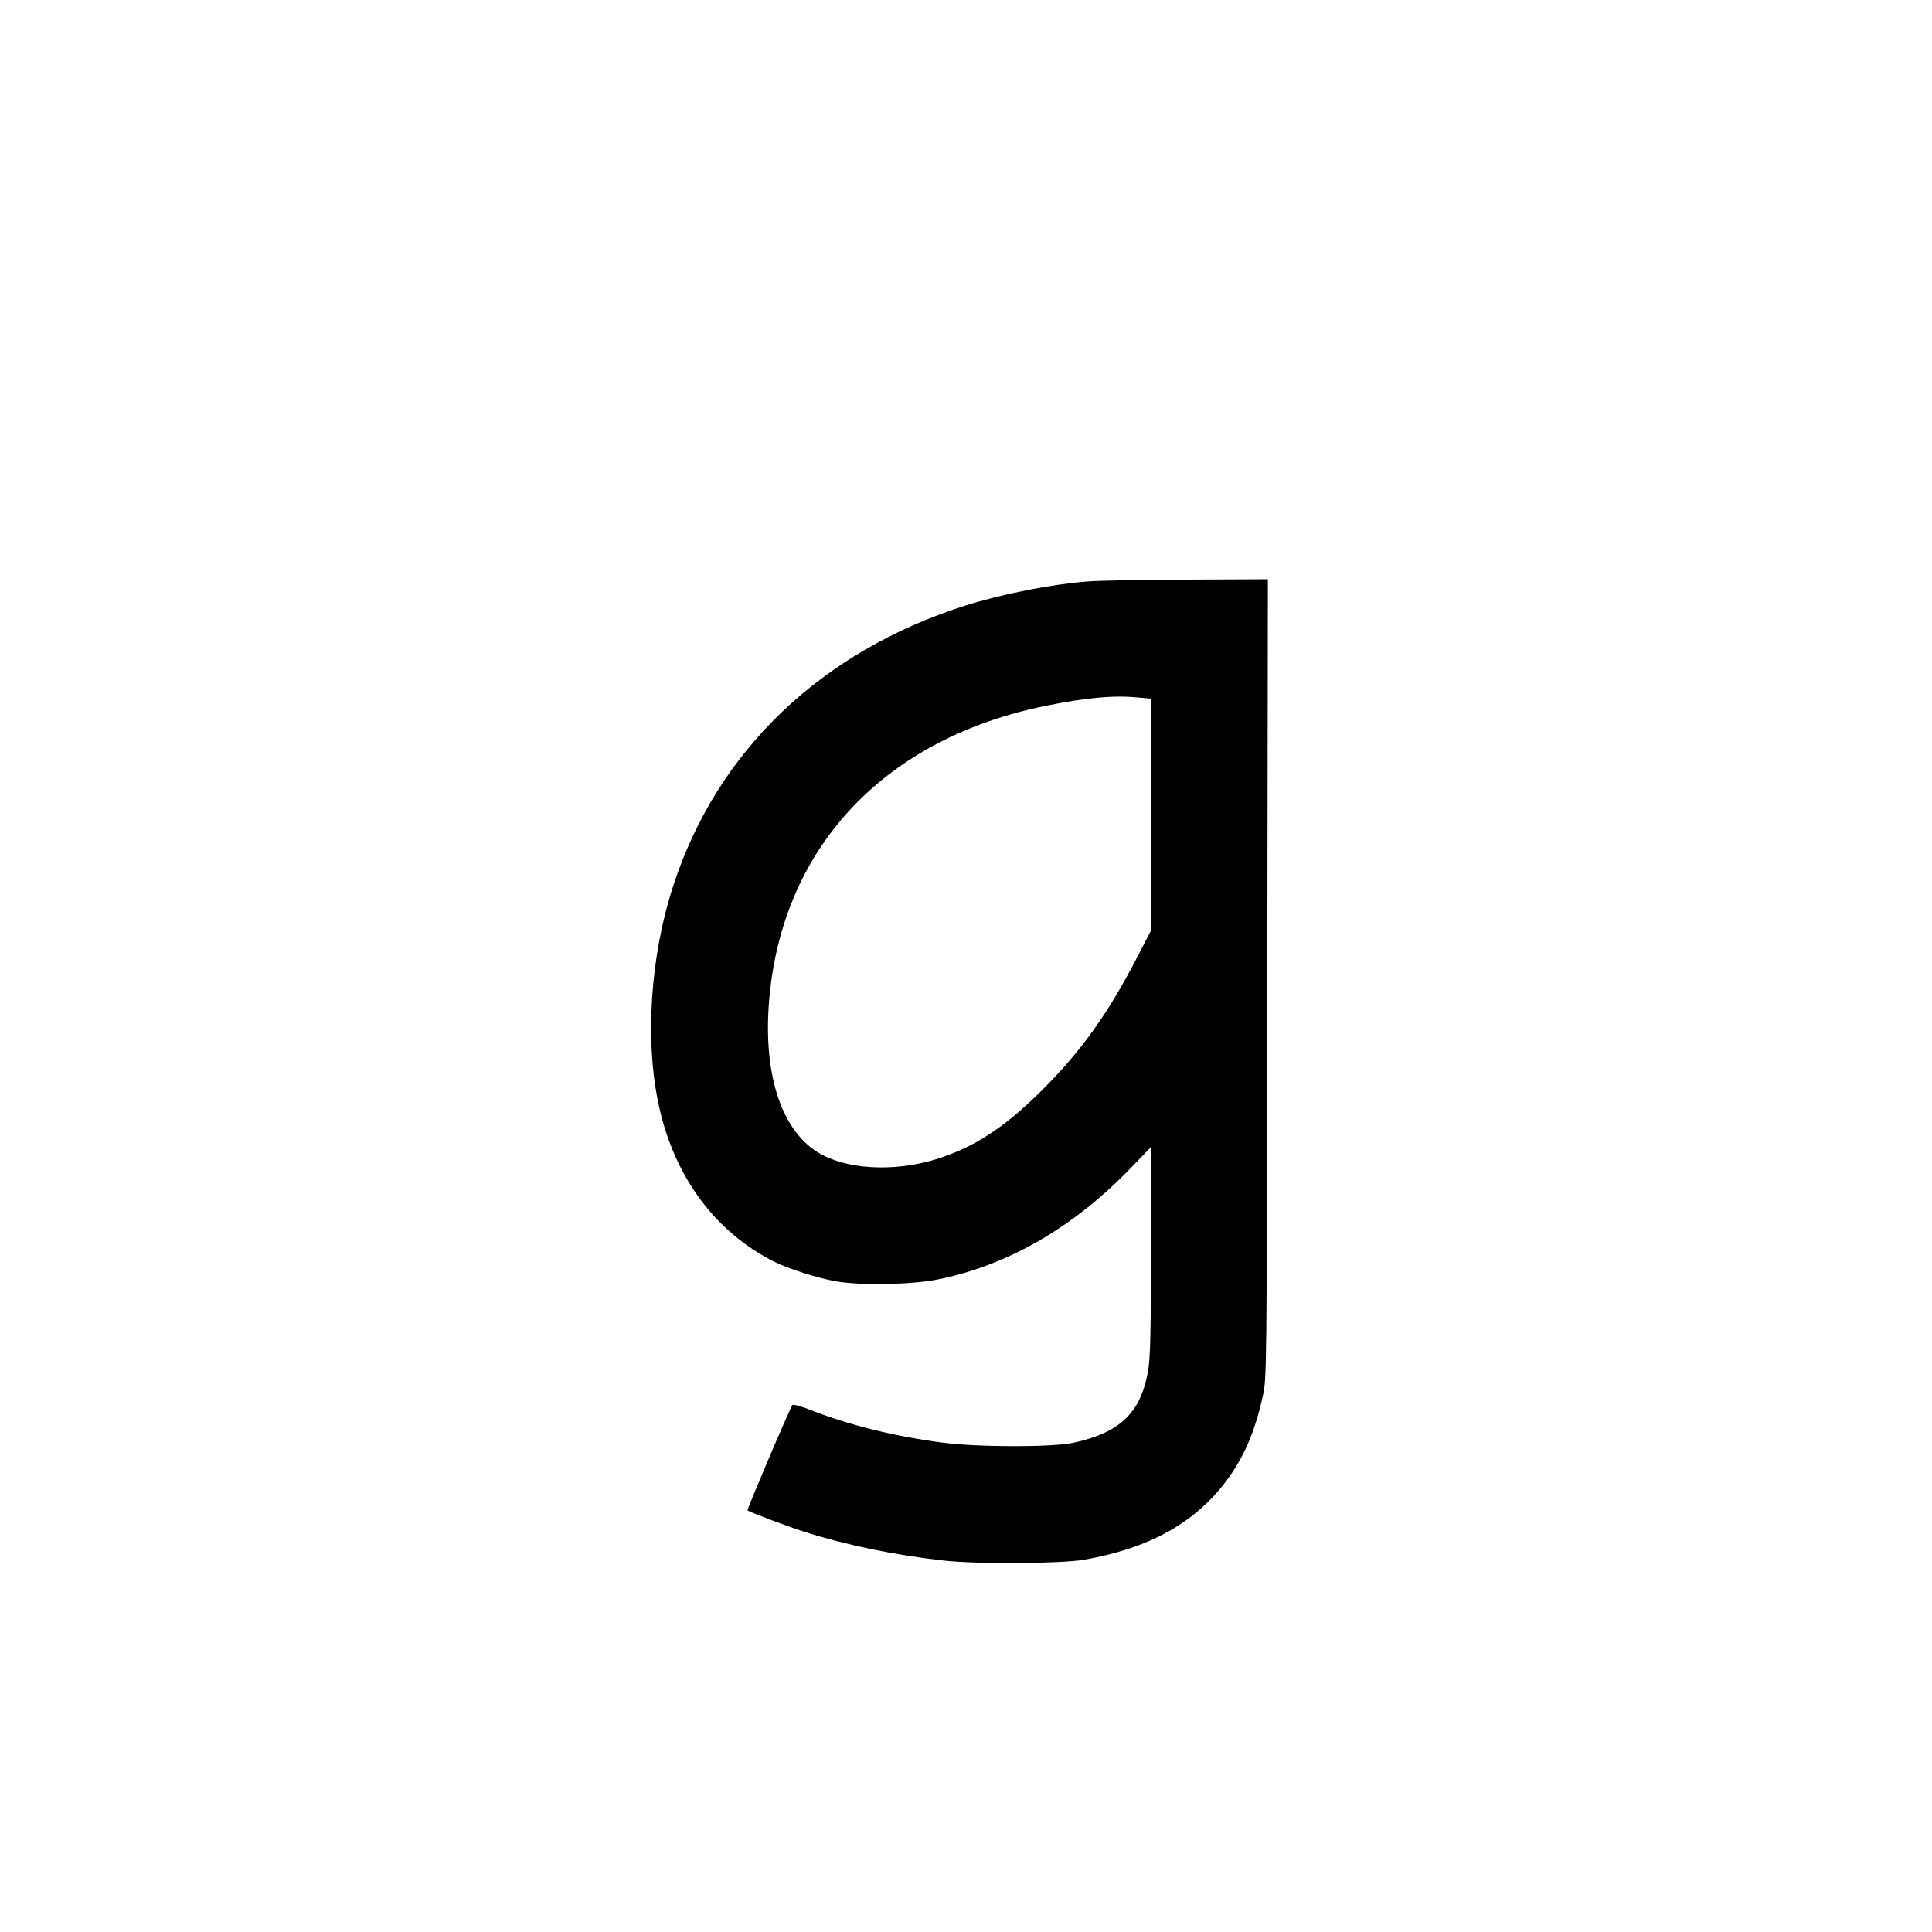
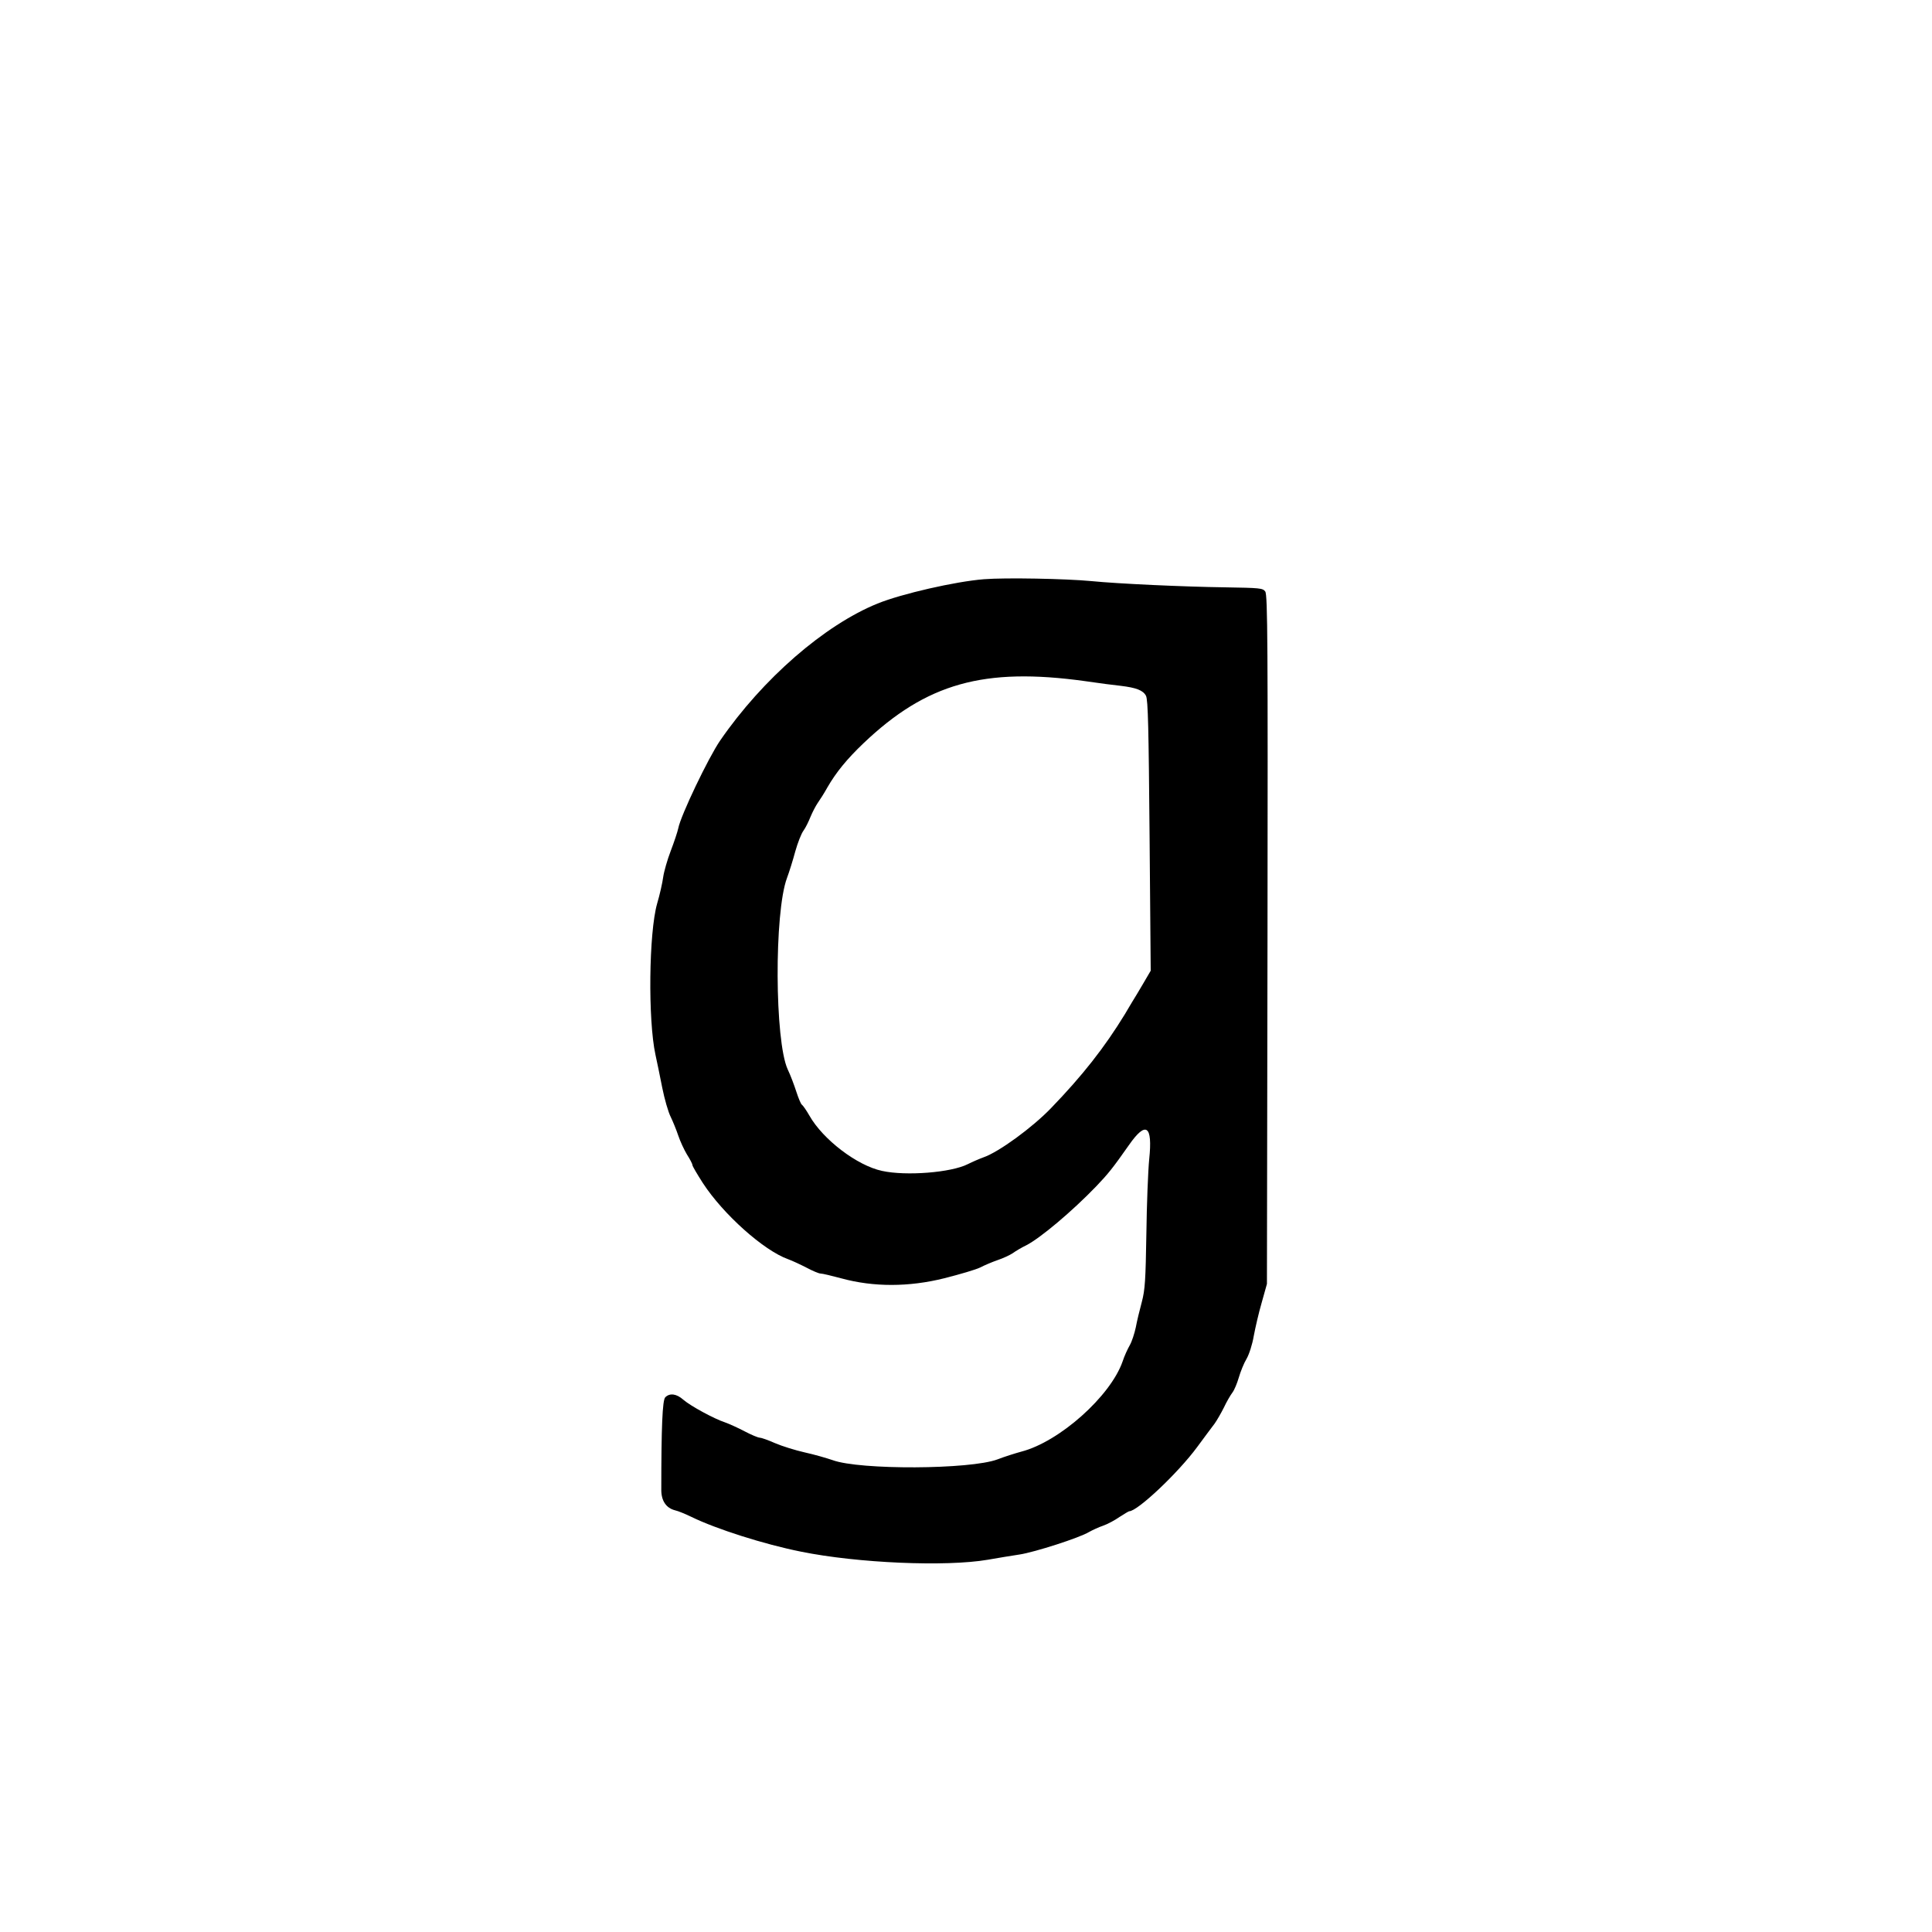
<svg xmlns="http://www.w3.org/2000/svg" width="1024" height="1024" viewBox="0 0 1024 1024">
-   <path d="M576.2 308.2C557.0 309.7 530.8 314.9 511.5 321.0C435.1 345.4 380.2 398.0 357.0 469.0C344.5 507.0 341.6 552.6 349.5 587.3C357.9 624.4 379.4 653.2 410.5 668.8C418.0 672.5 433.2 677.4 443.0 679.1C455.4 681.4 483.2 680.9 496.7 678.2C533.9 670.8 568.8 650.7 599.3 619.1L610.0 608.0V662.9C610.0 707.4 609.7 719.4 608.5 726.6C604.7 748.7 593.6 759.4 568.9 764.7C557.5 767.1 518.5 767.1 499.5 764.6C474.1 761.3 450.0 755.3 429.8 747.4C424.9 745.4 420.4 744.2 420.0 744.7C418.9 745.8 395.8 800.1 396.2 800.5C397.0 801.3 417.5 809.1 426.1 811.8C447.9 818.8 474.0 824.2 500.0 827.1C517.6 829.1 562.0 828.8 574.5 826.7C608.9 820.7 633.3 807.2 649.9 785.0C659.3 772.4 665.1 759.0 669.3 740.0C671.4 730.5 671.4 729.8 671.7 518.7L672.0 307.0L629.3 307.2C605.7 307.3 581.9 307.7 576.2 308.2ZM603.3 369.7 610.0 370.3V431.8V493.3L602.7 507.4C587.1 537.5 573.0 557.2 552.1 578.0C532.4 597.6 516.5 608.0 496.5 614.3C473.8 621.4 448.0 619.9 433.2 610.6C413.4 598.1 404.0 567.4 407.9 527.5C415.7 447.7 469.8 391.1 554.7 374.0C576.1 369.7 590.4 368.4 603.3 369.7Z" fill="#000000" fill-rule="nonzero" />
+   <path d="M521.5 307.0C506.4 308.2 477.9 314.7 465.1 319.9C437.0 331.3 404.2 359.8 381.7 392.5C375.5 401.5 360.8 432.2 359.5 439.0C359.1 440.9 357.3 446.3 355.5 451.0C353.7 455.7 351.9 462.0 351.5 464.9C351.1 467.9 349.7 474.2 348.3 478.9C343.9 494.3 343.4 540.5 347.4 559.0C348.2 562.6 349.8 570.4 351.0 576.5C352.2 582.5 354.2 589.5 355.5 592.0C356.7 594.5 358.5 598.9 359.5 601.9C360.5 604.9 362.6 609.4 364.1 611.9C365.7 614.4 367.0 616.9 367.0 617.5C367.0 618.1 369.5 622.3 372.5 627.0C383.3 643.6 404.8 662.8 417.7 667.4C419.9 668.2 424.2 670.2 427.5 671.9C430.7 673.6 434.0 675.0 434.9 675.0C435.9 675.0 440.9 676.2 446.1 677.6C463.0 682.2 481.7 682.2 500.5 677.5C508.8 675.4 517.3 672.9 519.5 671.8C521.6 670.7 525.8 668.9 528.7 667.9C531.7 666.9 535.3 665.2 536.8 664.2C538.3 663.1 541.5 661.2 544.0 660.0C551.4 656.2 568.3 642.0 581.0 628.8C587.4 622.1 589.8 619.1 598.3 607.0C607.4 593.9 611.0 596.4 609.1 614.4C608.5 620.5 607.8 638.3 607.6 654.0C607.2 678.4 606.9 683.6 605.2 690.0C604.1 694.1 602.6 700.2 602.0 703.5C601.3 706.8 599.9 711.1 598.8 713.0C597.7 714.9 595.9 718.8 595.0 721.6C588.6 740.0 561.5 764.2 541.3 769.4C538.0 770.3 532.3 772.1 528.7 773.5C514.3 778.9 455.7 779.2 441.3 773.9C438.1 772.8 431.5 770.9 426.5 769.8C421.6 768.7 414.5 766.5 410.8 764.9C407.2 763.3 403.5 762.0 402.7 762.0C401.8 762.0 398.2 760.5 394.6 758.6C391.0 756.7 386.3 754.6 384.3 753.9C378.5 752.0 366.0 745.2 362.2 741.9C358.6 738.7 355.0 738.2 352.6 740.6C351.1 742.1 350.5 756.4 350.5 789.7C350.5 795.5 353.1 799.3 357.8 800.5C359.3 800.8 363.2 802.4 366.5 804.0C379.6 810.4 405.0 818.5 424.5 822.4C454.5 828.5 501.3 830.5 523.5 826.7C529.0 825.7 536.7 824.5 540.5 823.9C548.3 822.7 572.1 815.1 577.2 812.0C579.0 811.0 582.4 809.4 584.8 808.6C587.1 807.8 591.0 805.7 593.4 804.0C595.9 802.4 598.2 801.0 598.5 801.0C602.9 801.0 624.4 780.7 634.5 767.0C638.4 761.8 642.5 756.1 643.8 754.5C645.0 752.8 647.2 749.0 648.7 746.0C650.1 743.0 652.2 739.4 653.2 738.1C654.2 736.8 655.7 733.2 656.6 730.1C657.5 727.0 659.3 722.5 660.7 720.2C662.1 717.8 663.8 712.4 664.5 708.2C665.3 703.9 667.1 696.0 668.7 690.5L671.5 680.5L671.8 498.0C672.0 341.7 671.9 315.2 670.6 313.5C669.3 311.7 667.7 311.6 649.4 311.3C627.5 311.0 592.5 309.4 578.5 308.0C564.9 306.7 532.8 306.1 521.5 307.0ZM575.0 361.0C582.4 362.1 591.0 363.2 594.0 363.5C602.3 364.5 605.9 365.9 607.4 368.8C608.5 371.0 608.8 386.0 609.3 443.0L609.9 514.5L606.1 521.0C604.0 524.6 601.3 529.1 600.1 531.0C599.0 532.9 597.2 535.8 596.3 537.4C585.3 555.4 573.6 570.2 557.1 587.3C547.2 597.6 529.4 610.6 521.3 613.4C519.1 614.2 515.4 615.8 513.0 617.0C504.2 621.5 480.2 623.4 467.5 620.6C454.3 617.8 436.2 604.0 429.0 591.3C427.4 588.5 425.6 585.9 425.0 585.5C424.5 585.2 423.2 582.1 422.1 578.7C421.0 575.3 419.0 569.9 417.5 566.8C410.6 551.8 410.3 483.7 417.1 465.4C418.3 462.2 420.3 455.8 421.5 451.3C422.8 446.7 424.7 441.8 425.9 440.2C427.0 438.7 428.6 435.4 429.6 432.9C430.6 430.5 432.3 427.2 433.4 425.6C434.6 423.9 436.9 420.3 438.5 417.4C443.1 409.4 448.9 402.3 457.6 394.0C491.1 362.1 521.5 353.6 575.0 361.0Z" fill="#000000" fill-rule="nonzero" />
</svg>
